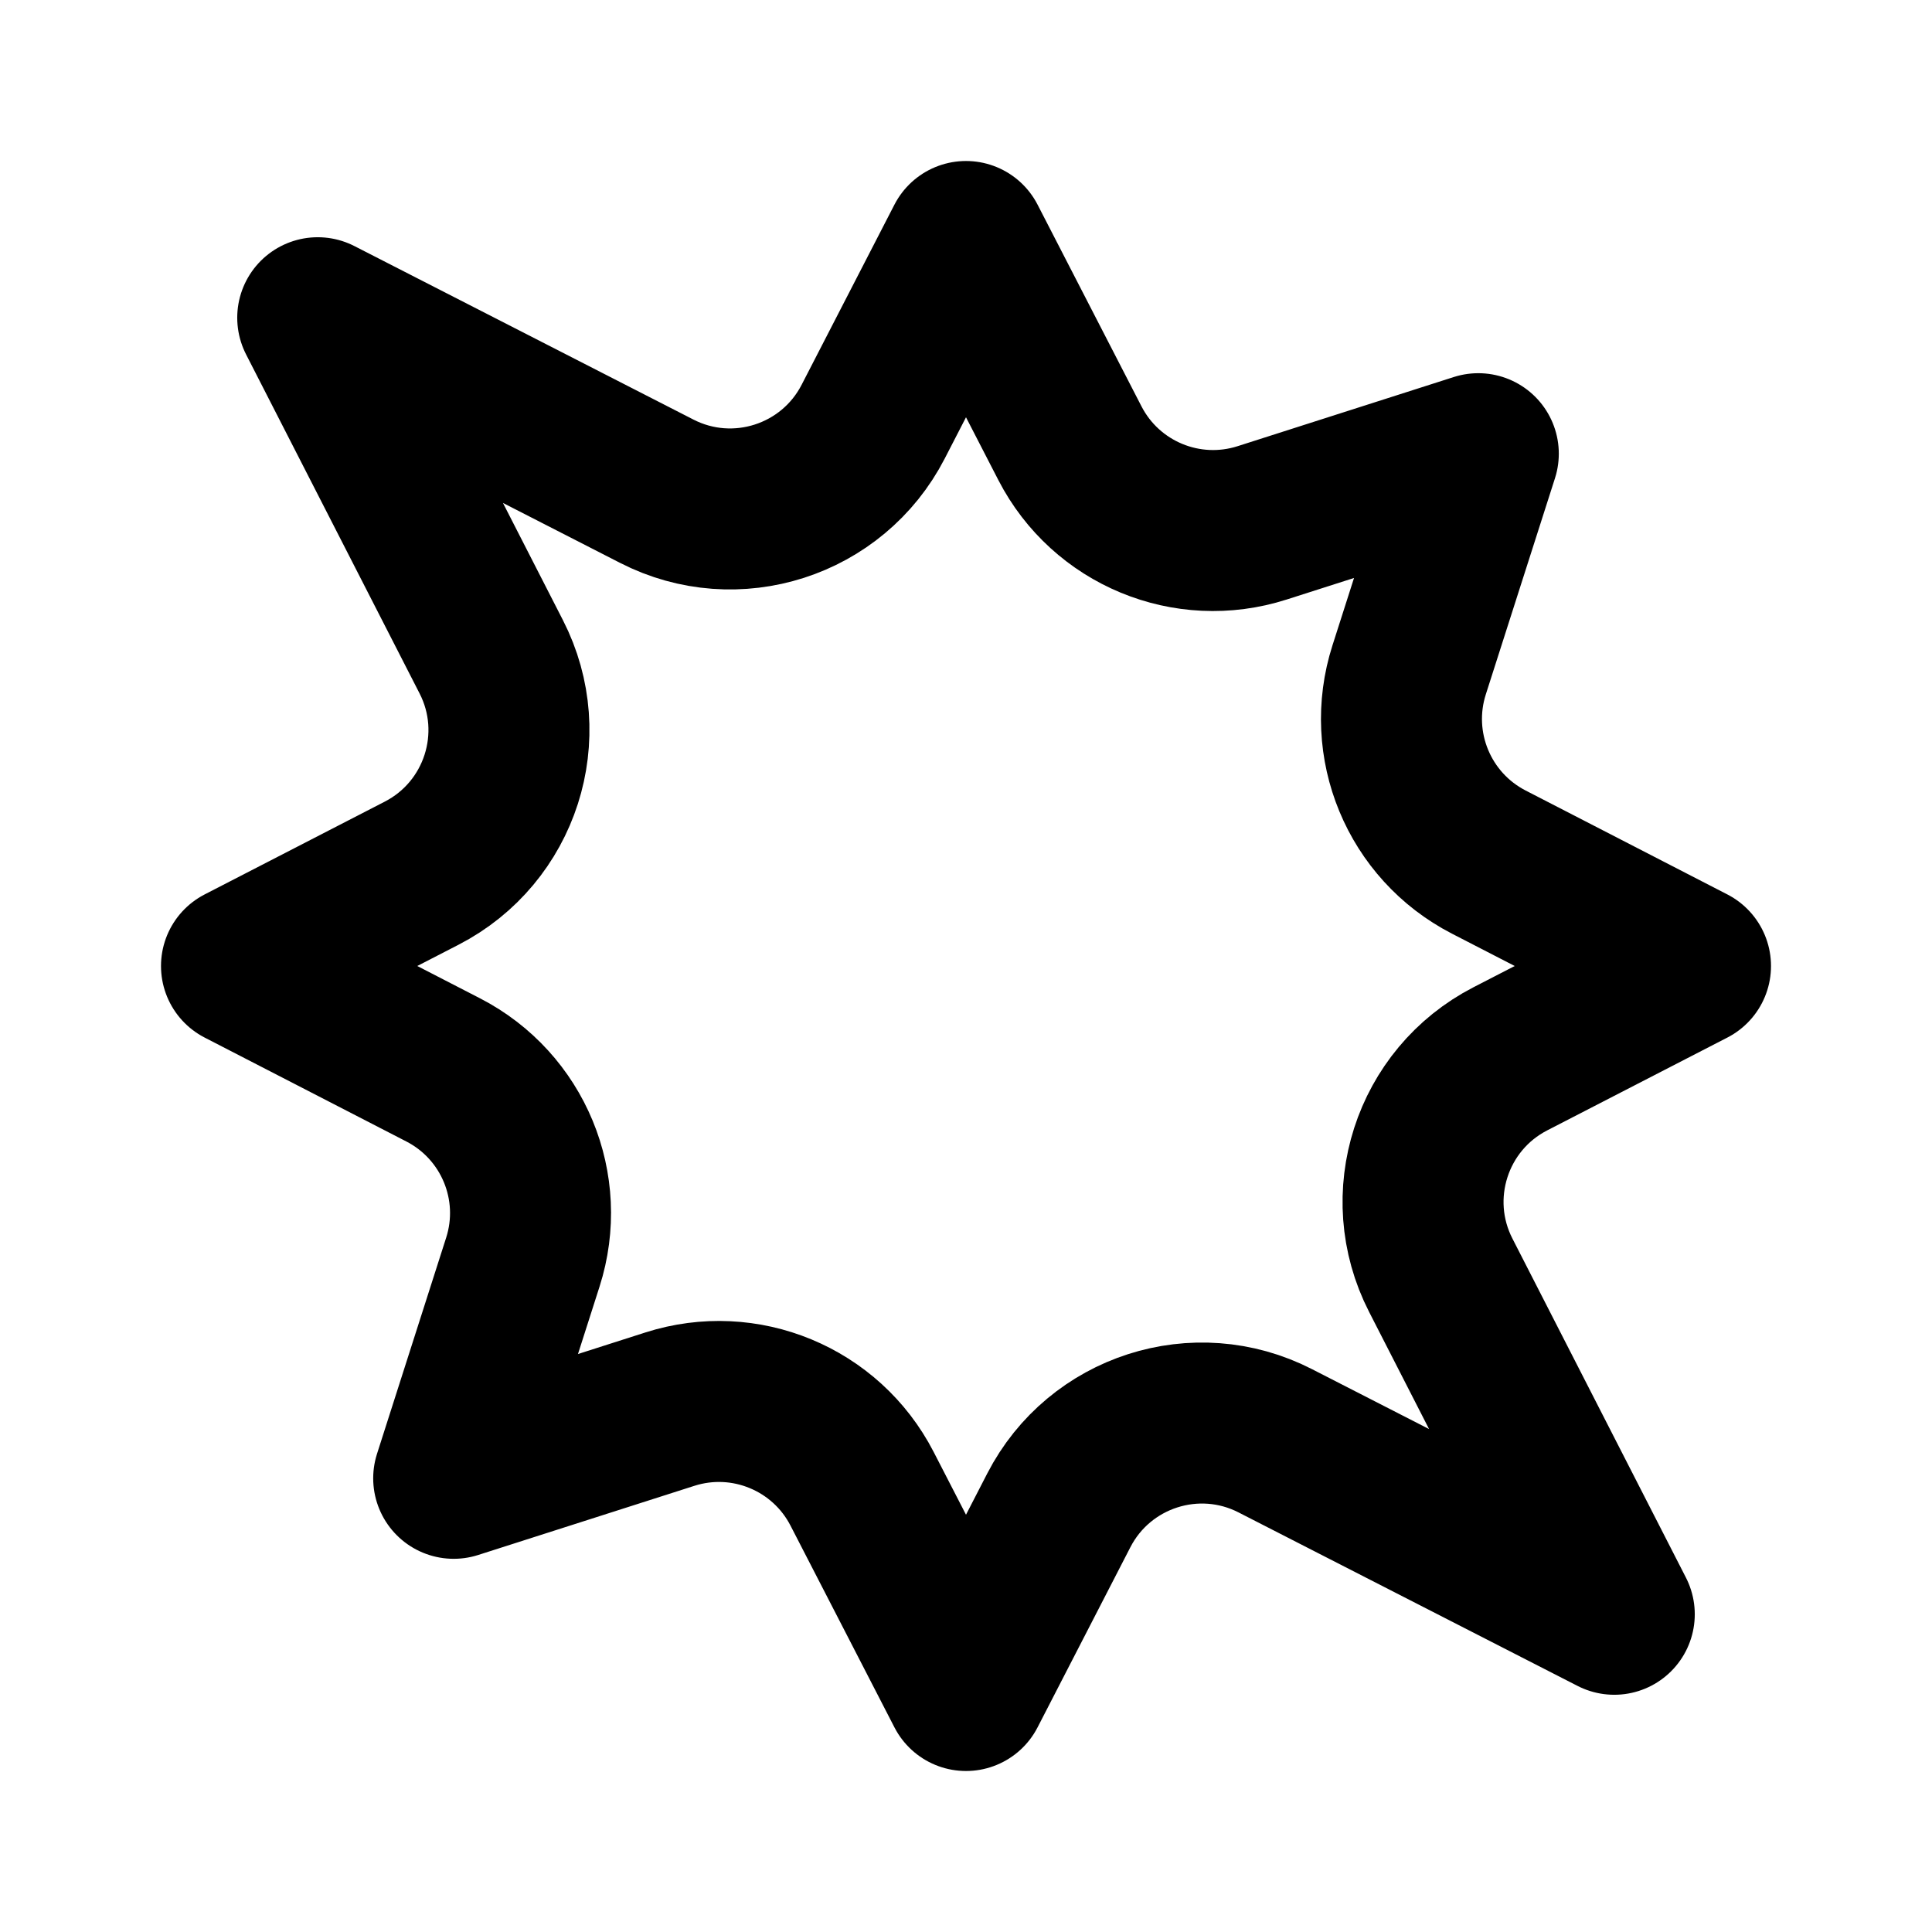
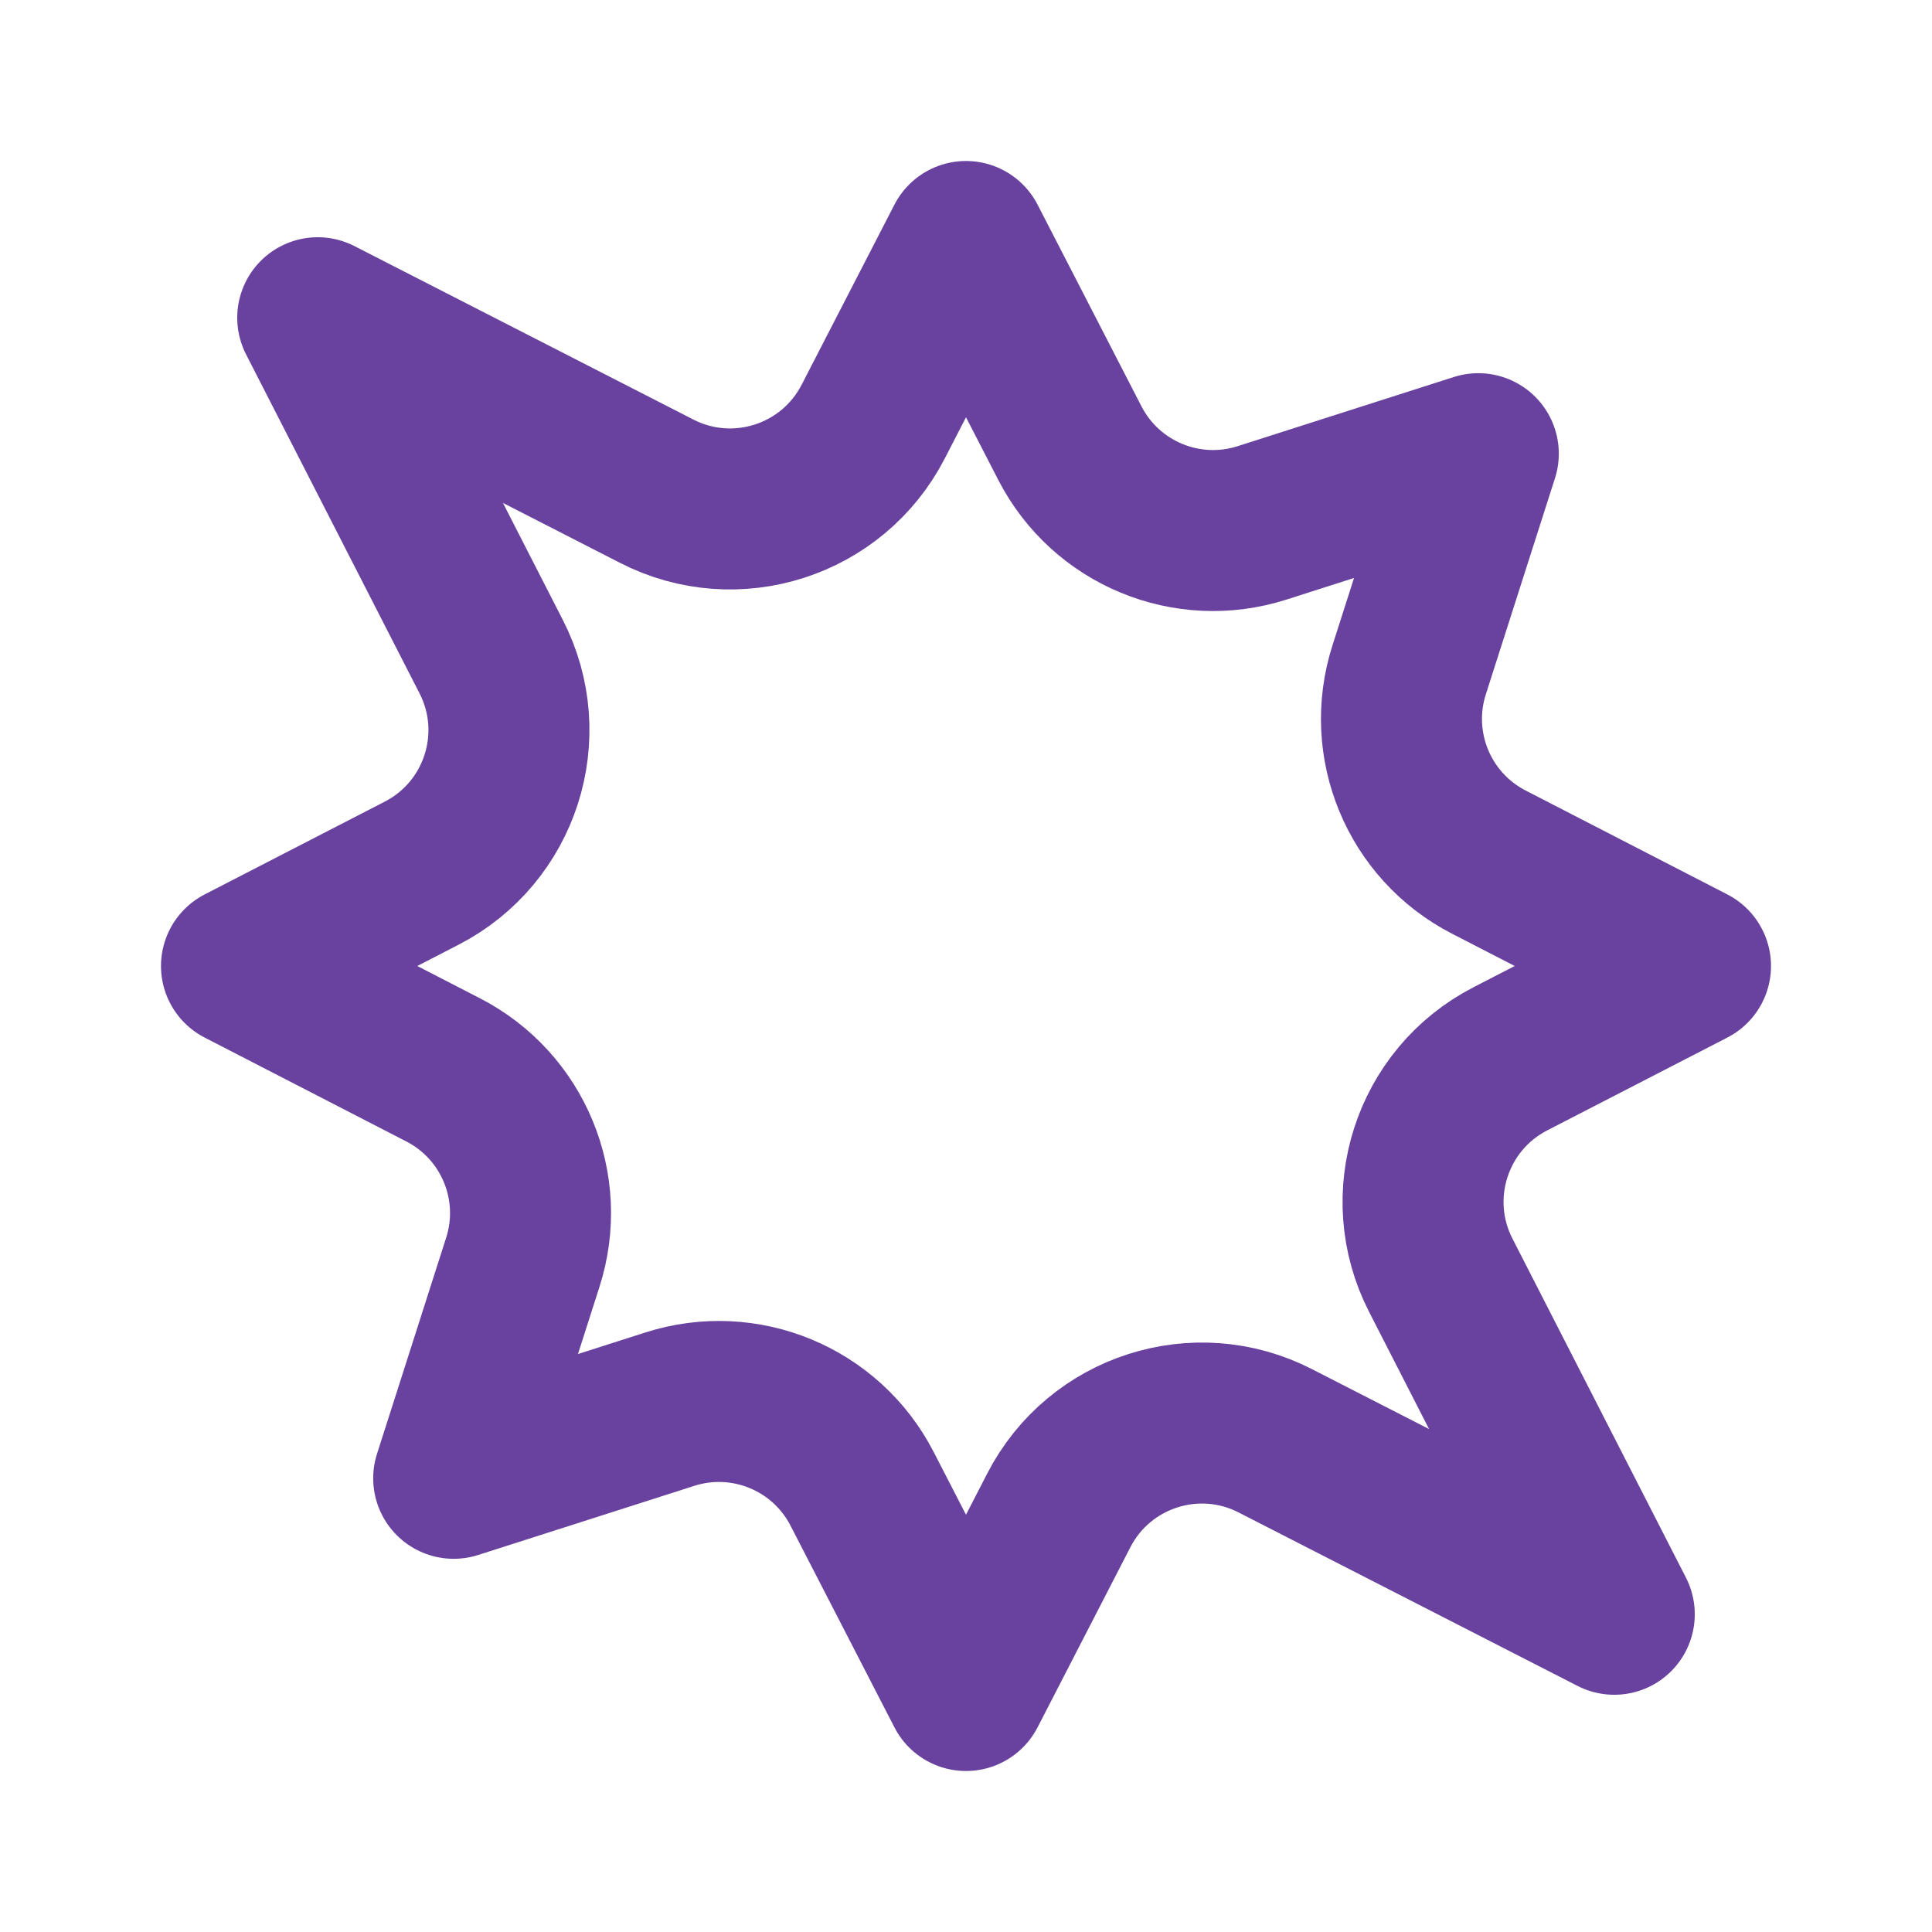
<svg xmlns="http://www.w3.org/2000/svg" width="24" height="24" viewBox="0 0 24 24" fill="none" class="tw-text-royal-500">
-   <path d="M12 3L13.291 5.506C13.739 6.375 14.748 6.793 15.679 6.495L18.364 5.636L17.505 8.321C17.207 9.252 17.625 10.261 18.494 10.709L21 12L18.762 13.153C17.782 13.658 17.395 14.861 17.898 15.842L20.053 20.053L15.842 17.898C14.861 17.395 13.658 17.782 13.153 18.762L12 21L10.709 18.494C10.261 17.625 9.252 17.207 8.321 17.505L5.636 18.364L6.495 15.679C6.793 14.748 6.375 13.739 5.506 13.291L3 12L5.238 10.847C6.218 10.342 6.605 9.139 6.102 8.158L3.947 3.947L8.158 6.102C9.139 6.605 10.342 6.218 10.847 5.238L12 3Z" stroke="currentColor" stroke-width="2" stroke-linejoin="round" />
+   <path d="M12 3L13.291 5.506C13.739 6.375 14.748 6.793 15.679 6.495L18.364 5.636L17.505 8.321C17.207 9.252 17.625 10.261 18.494 10.709L21 12L18.762 13.153C17.782 13.658 17.395 14.861 17.898 15.842L20.053 20.053L15.842 17.898C14.861 17.395 13.658 17.782 13.153 18.762L12 21L10.709 18.494C10.261 17.625 9.252 17.207 8.321 17.505L5.636 18.364L6.495 15.679C6.793 14.748 6.375 13.739 5.506 13.291L3 12L5.238 10.847C6.218 10.342 6.605 9.139 6.102 8.158L3.947 3.947L8.158 6.102C9.139 6.605 10.342 6.218 10.847 5.238L12 3Z" stroke="#69429f" stroke-width="2" stroke-linejoin="round" />
</svg>
